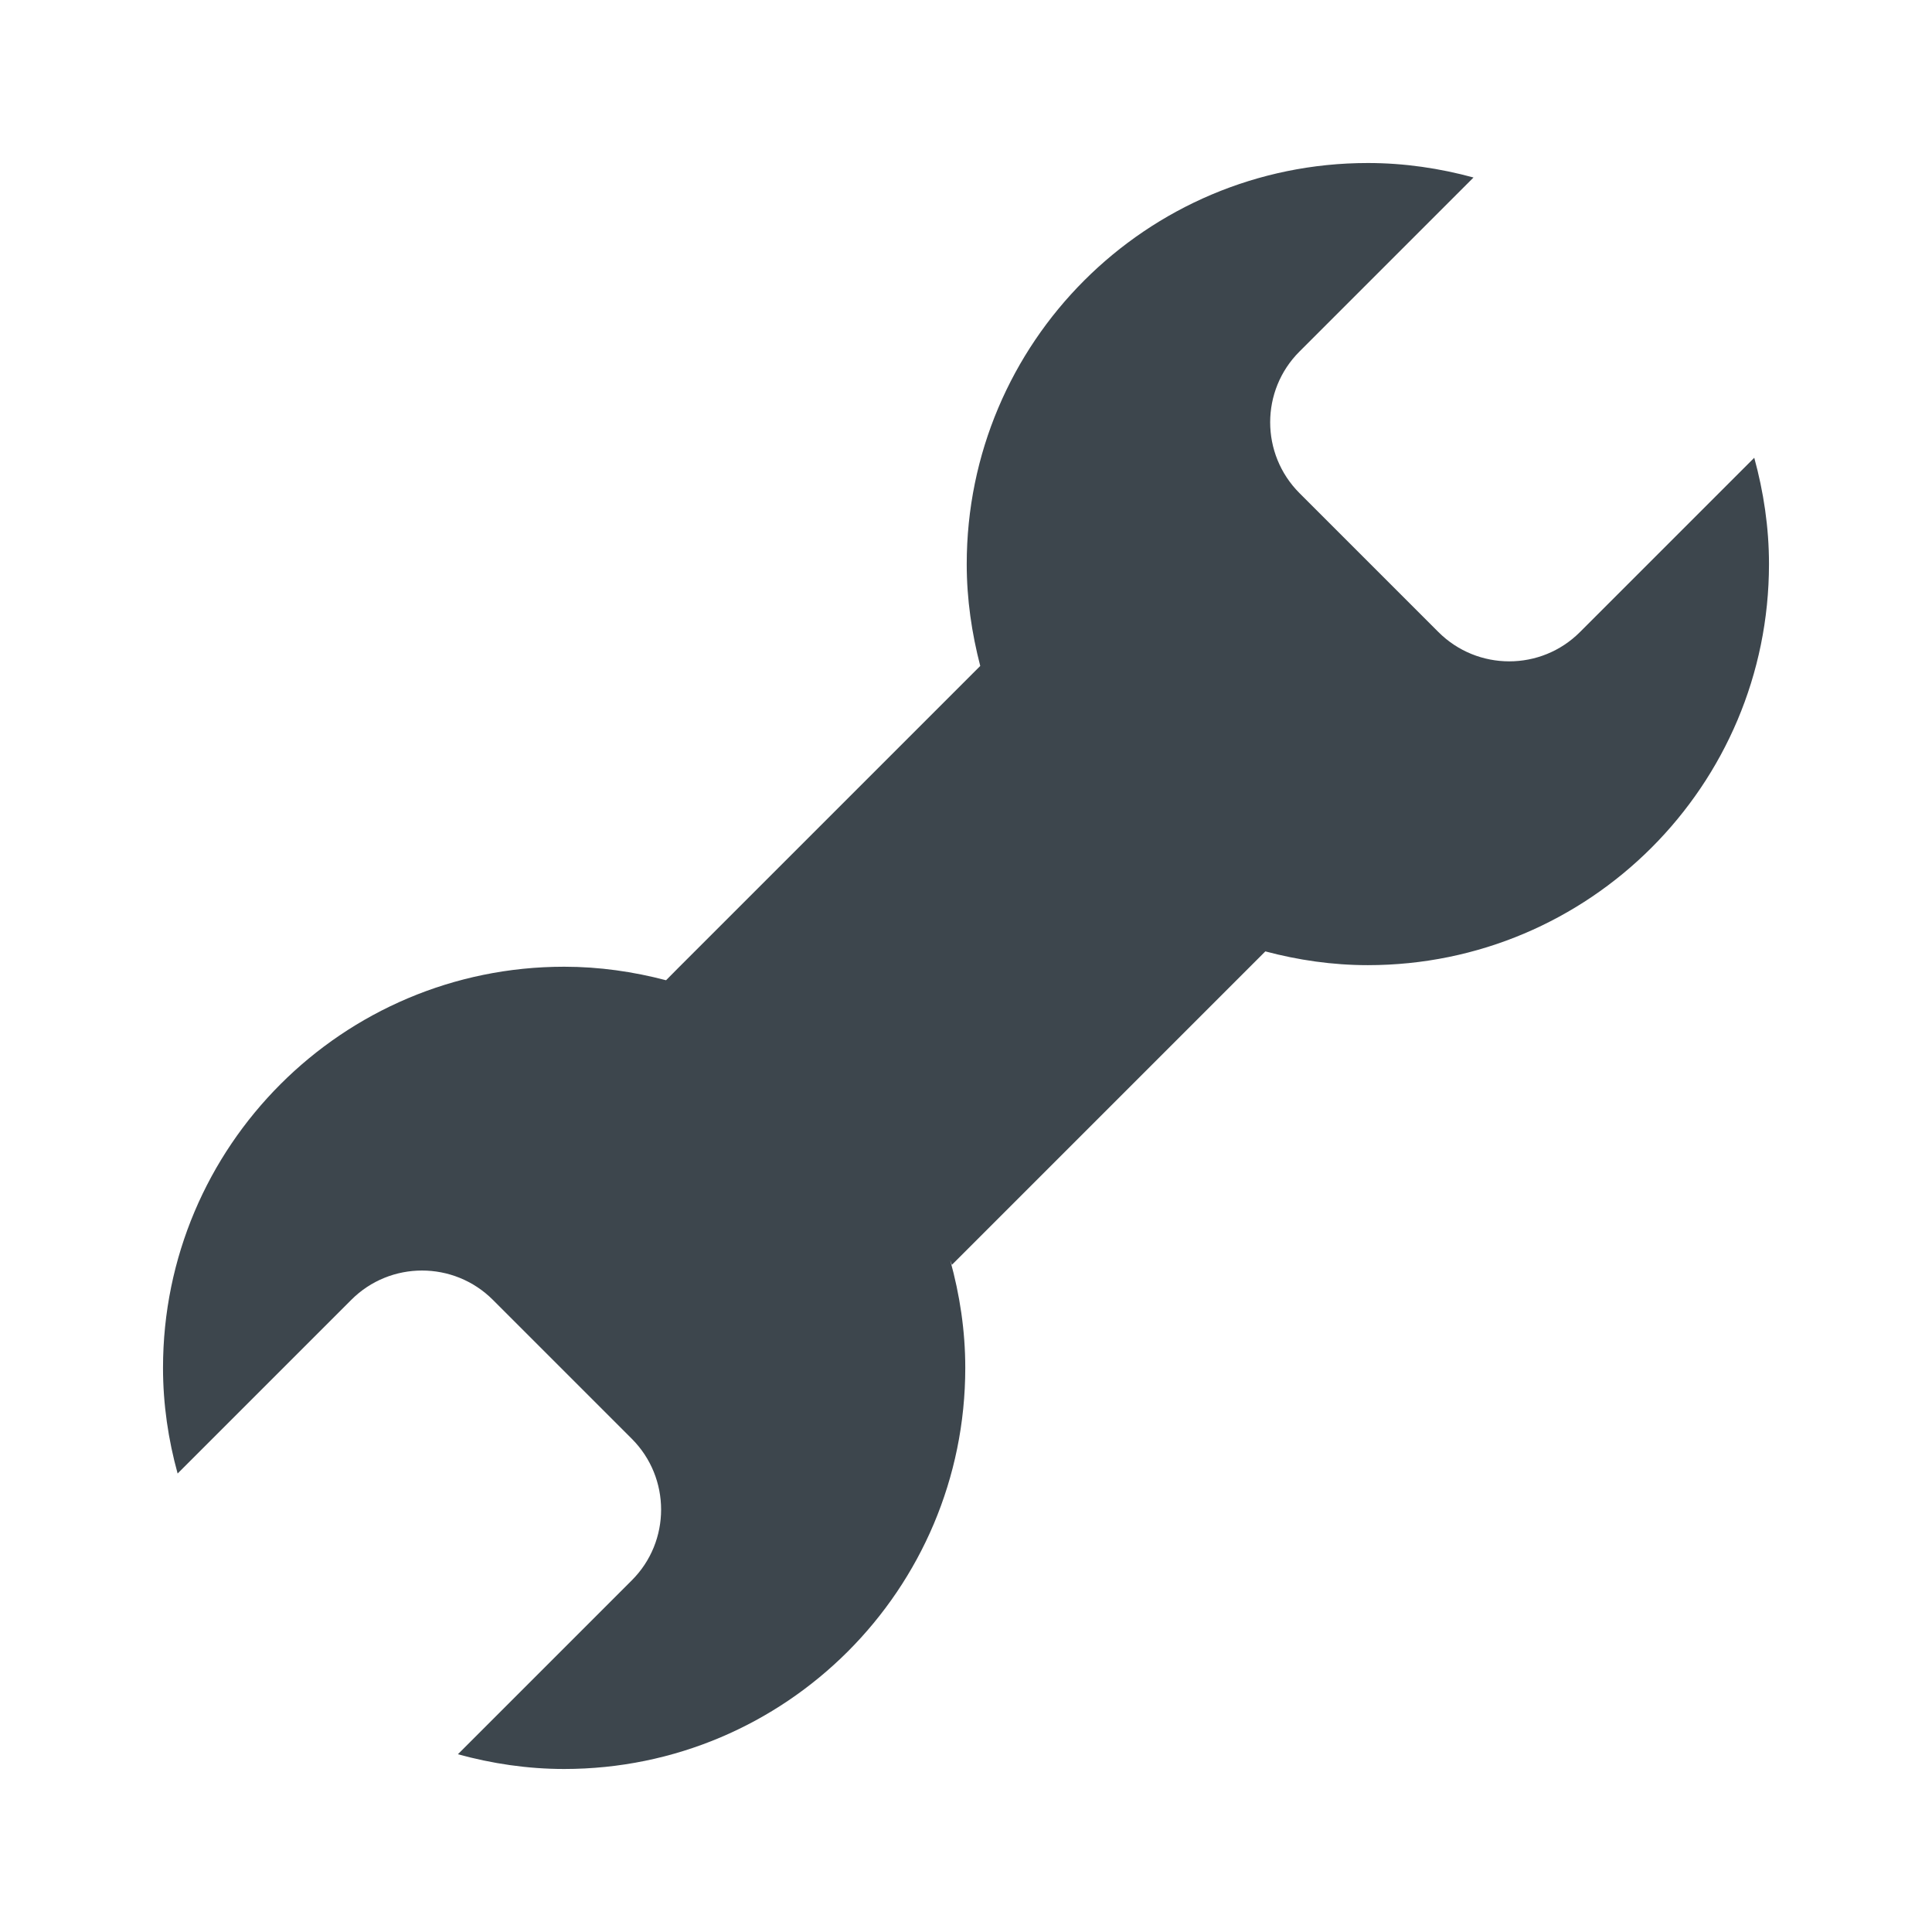
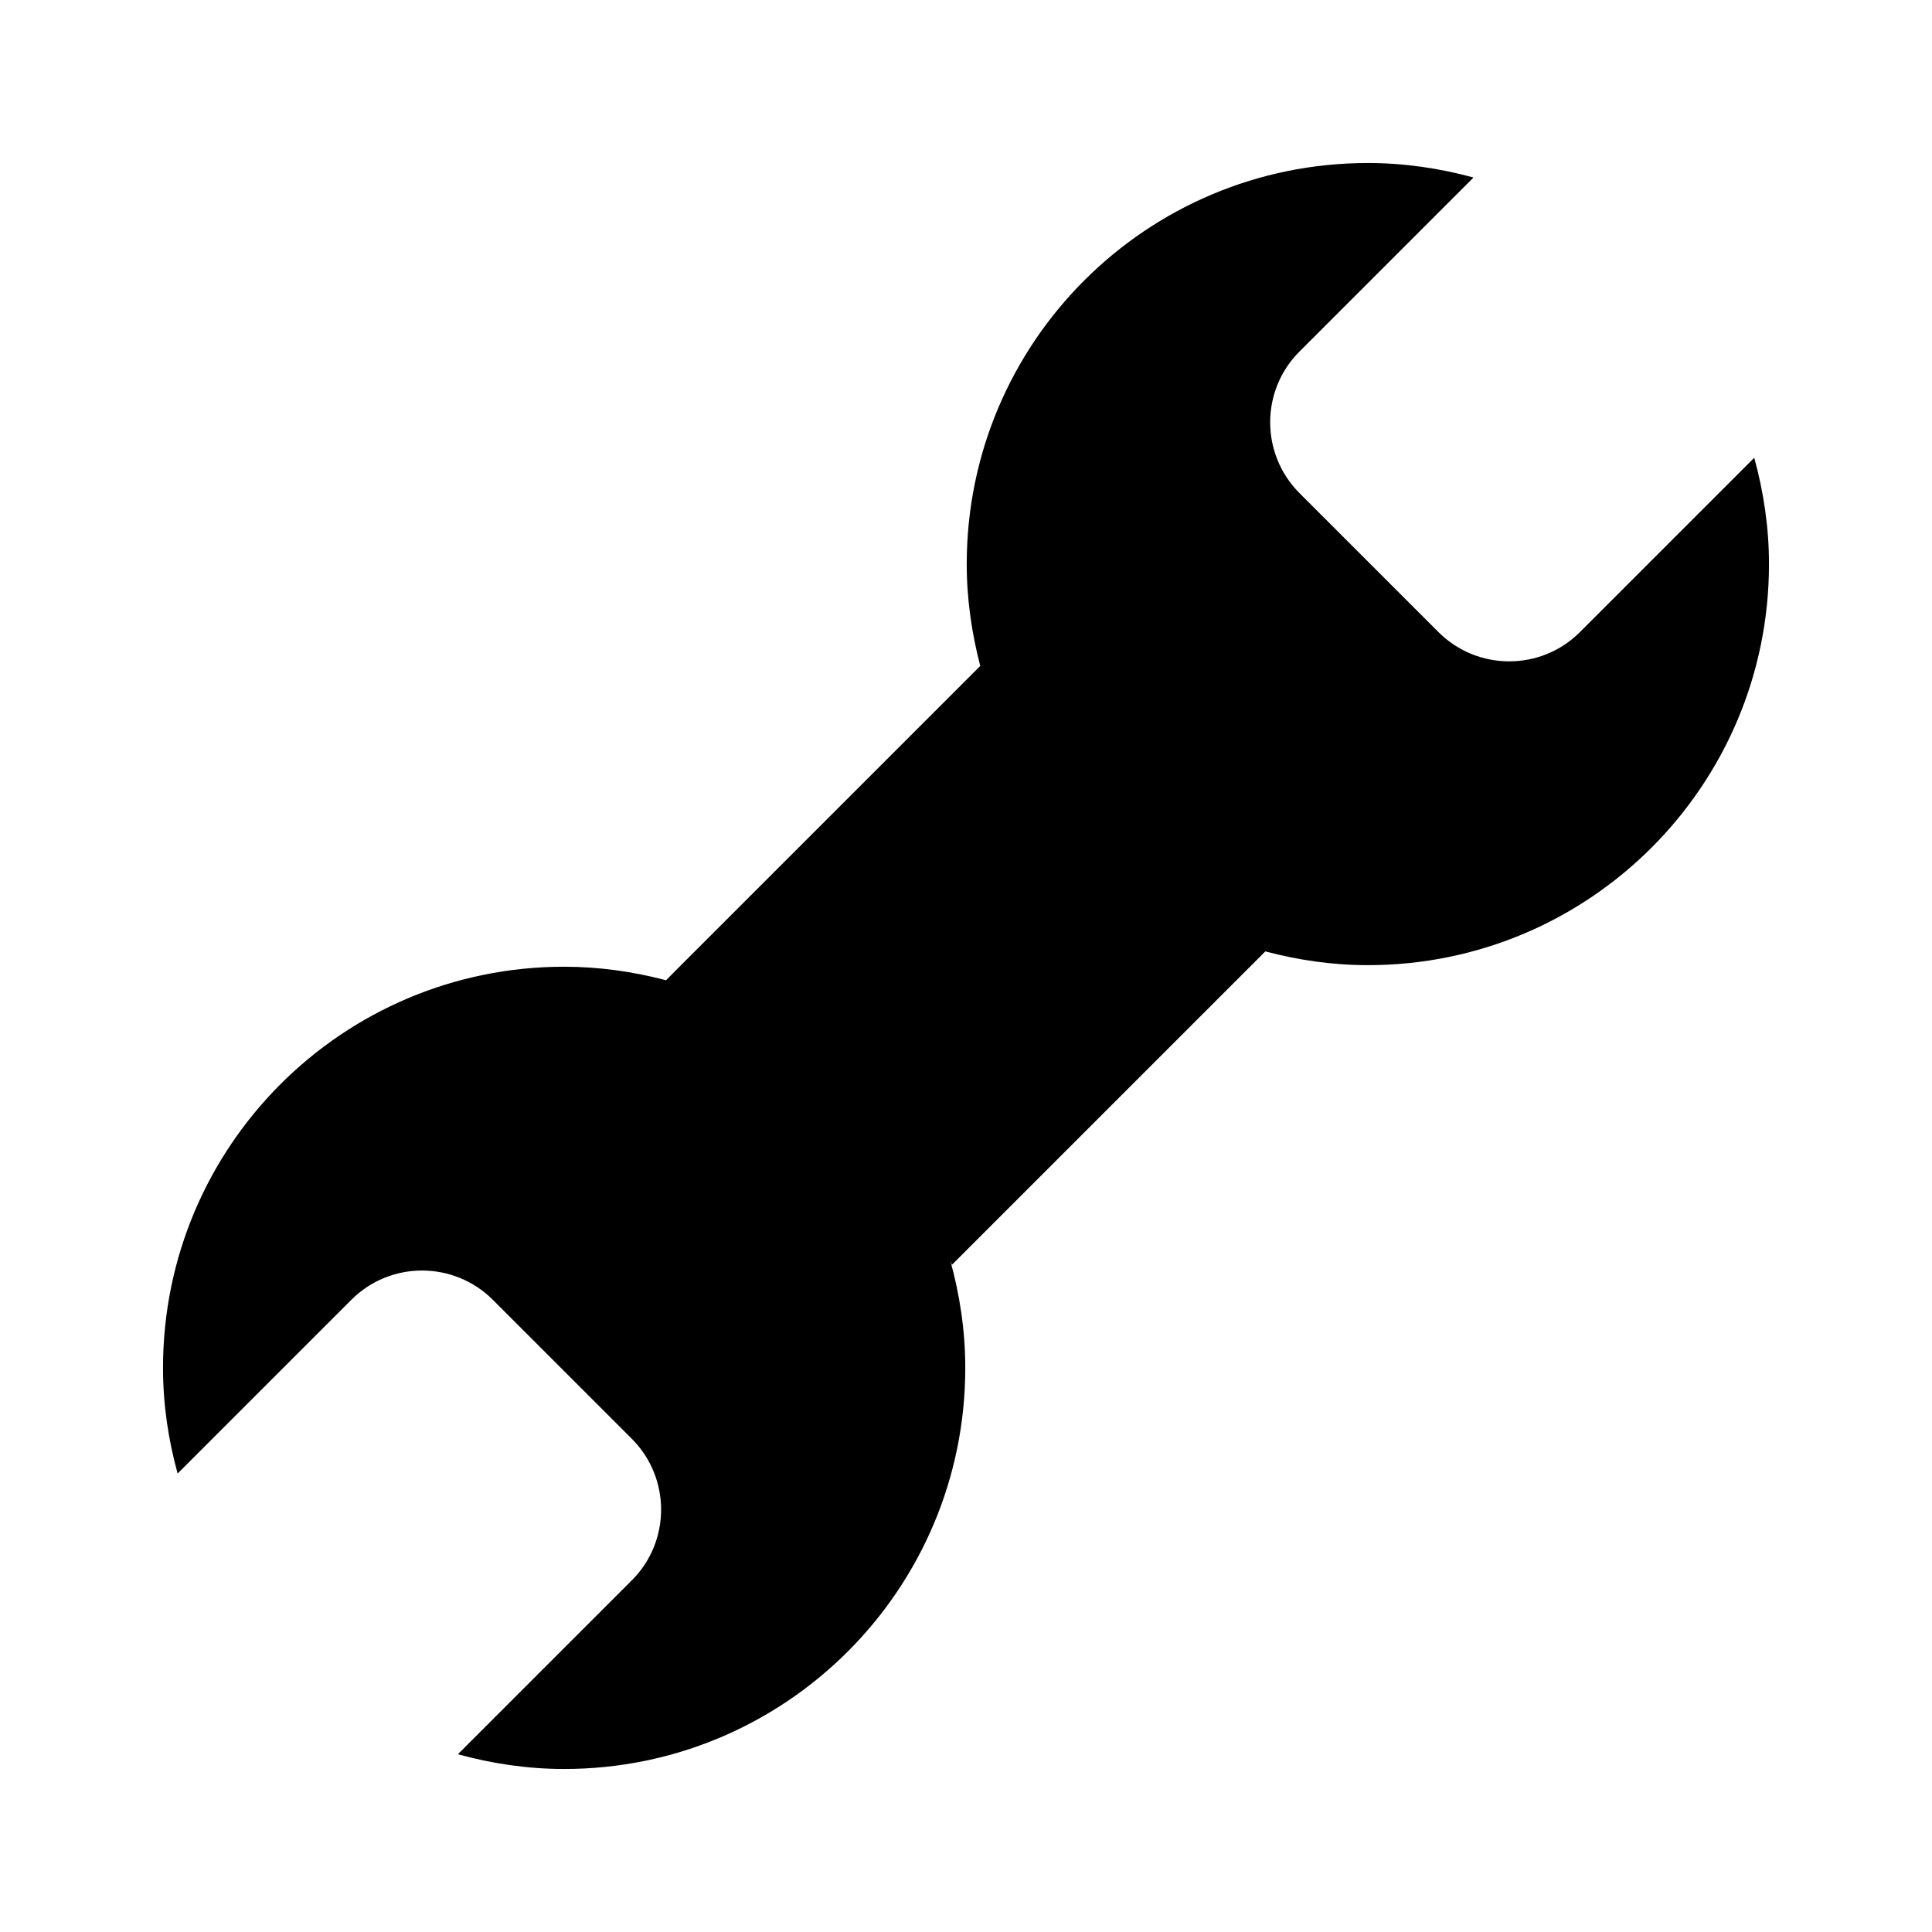
<svg xmlns="http://www.w3.org/2000/svg" version="1.1" id="artwork" x="0px" y="0px" width="16px" height="16px" viewBox="0 0 16 16" enable-background="new 0 0 16 16" xml:space="preserve">
-   <path fill="#3D464D" d="M14.528,3.791l-1.443,1.443c-0.323,0.324-0.849,0.324-1.173,0l-1.15-1.15c-0.324-0.324-0.324-0.85,0-1.173  l1.441-1.441c-0.279-0.076-0.572-0.12-0.875-0.12c-1.835,0-3.322,1.487-3.322,3.322c0,0.292,0.042,0.573,0.112,0.843L5.611,8.022  l0,0L5.516,8.118h0c-0.27-0.071-0.552-0.112-0.844-0.112c-1.835,0-3.322,1.487-3.322,3.322c0,0.303,0.044,0.596,0.121,0.875  l1.438-1.438c0.323-0.324,0.849-0.324,1.173,0l1.15,1.15c0.324,0.324,0.324,0.85,0,1.173l-1.44,1.44  c0.281,0.077,0.575,0.122,0.88,0.122c1.835,0,3.322-1.487,3.322-3.322c0-0.31-0.046-0.607-0.125-0.892  c0.004,0.013,0.01,0.026,0.014,0.039l0.091-0.091h0l2.505-2.505c0.271,0.072,0.555,0.114,0.849,0.114  c1.835,0,3.322-1.487,3.322-3.322C14.65,4.366,14.605,4.072,14.528,3.791z" />
+   <path d="M14.528,3.791l-1.443,1.443c-0.323,0.324-0.849,0.324-1.173,0l-1.15-1.15c-0.324-0.324-0.324-0.85,0-1.173  l1.441-1.441c-0.279-0.076-0.572-0.12-0.875-0.12c-1.835,0-3.322,1.487-3.322,3.322c0,0.292,0.042,0.573,0.112,0.843L5.611,8.022  l0,0L5.516,8.118h0c-0.27-0.071-0.552-0.112-0.844-0.112c-1.835,0-3.322,1.487-3.322,3.322c0,0.303,0.044,0.596,0.121,0.875  l1.438-1.438c0.323-0.324,0.849-0.324,1.173,0l1.15,1.15c0.324,0.324,0.324,0.85,0,1.173l-1.44,1.44  c0.281,0.077,0.575,0.122,0.88,0.122c1.835,0,3.322-1.487,3.322-3.322c0-0.31-0.046-0.607-0.125-0.892  c0.004,0.013,0.01,0.026,0.014,0.039l0.091-0.091h0l2.505-2.505c0.271,0.072,0.555,0.114,0.849,0.114  c1.835,0,3.322-1.487,3.322-3.322C14.65,4.366,14.605,4.072,14.528,3.791z" />
</svg>
